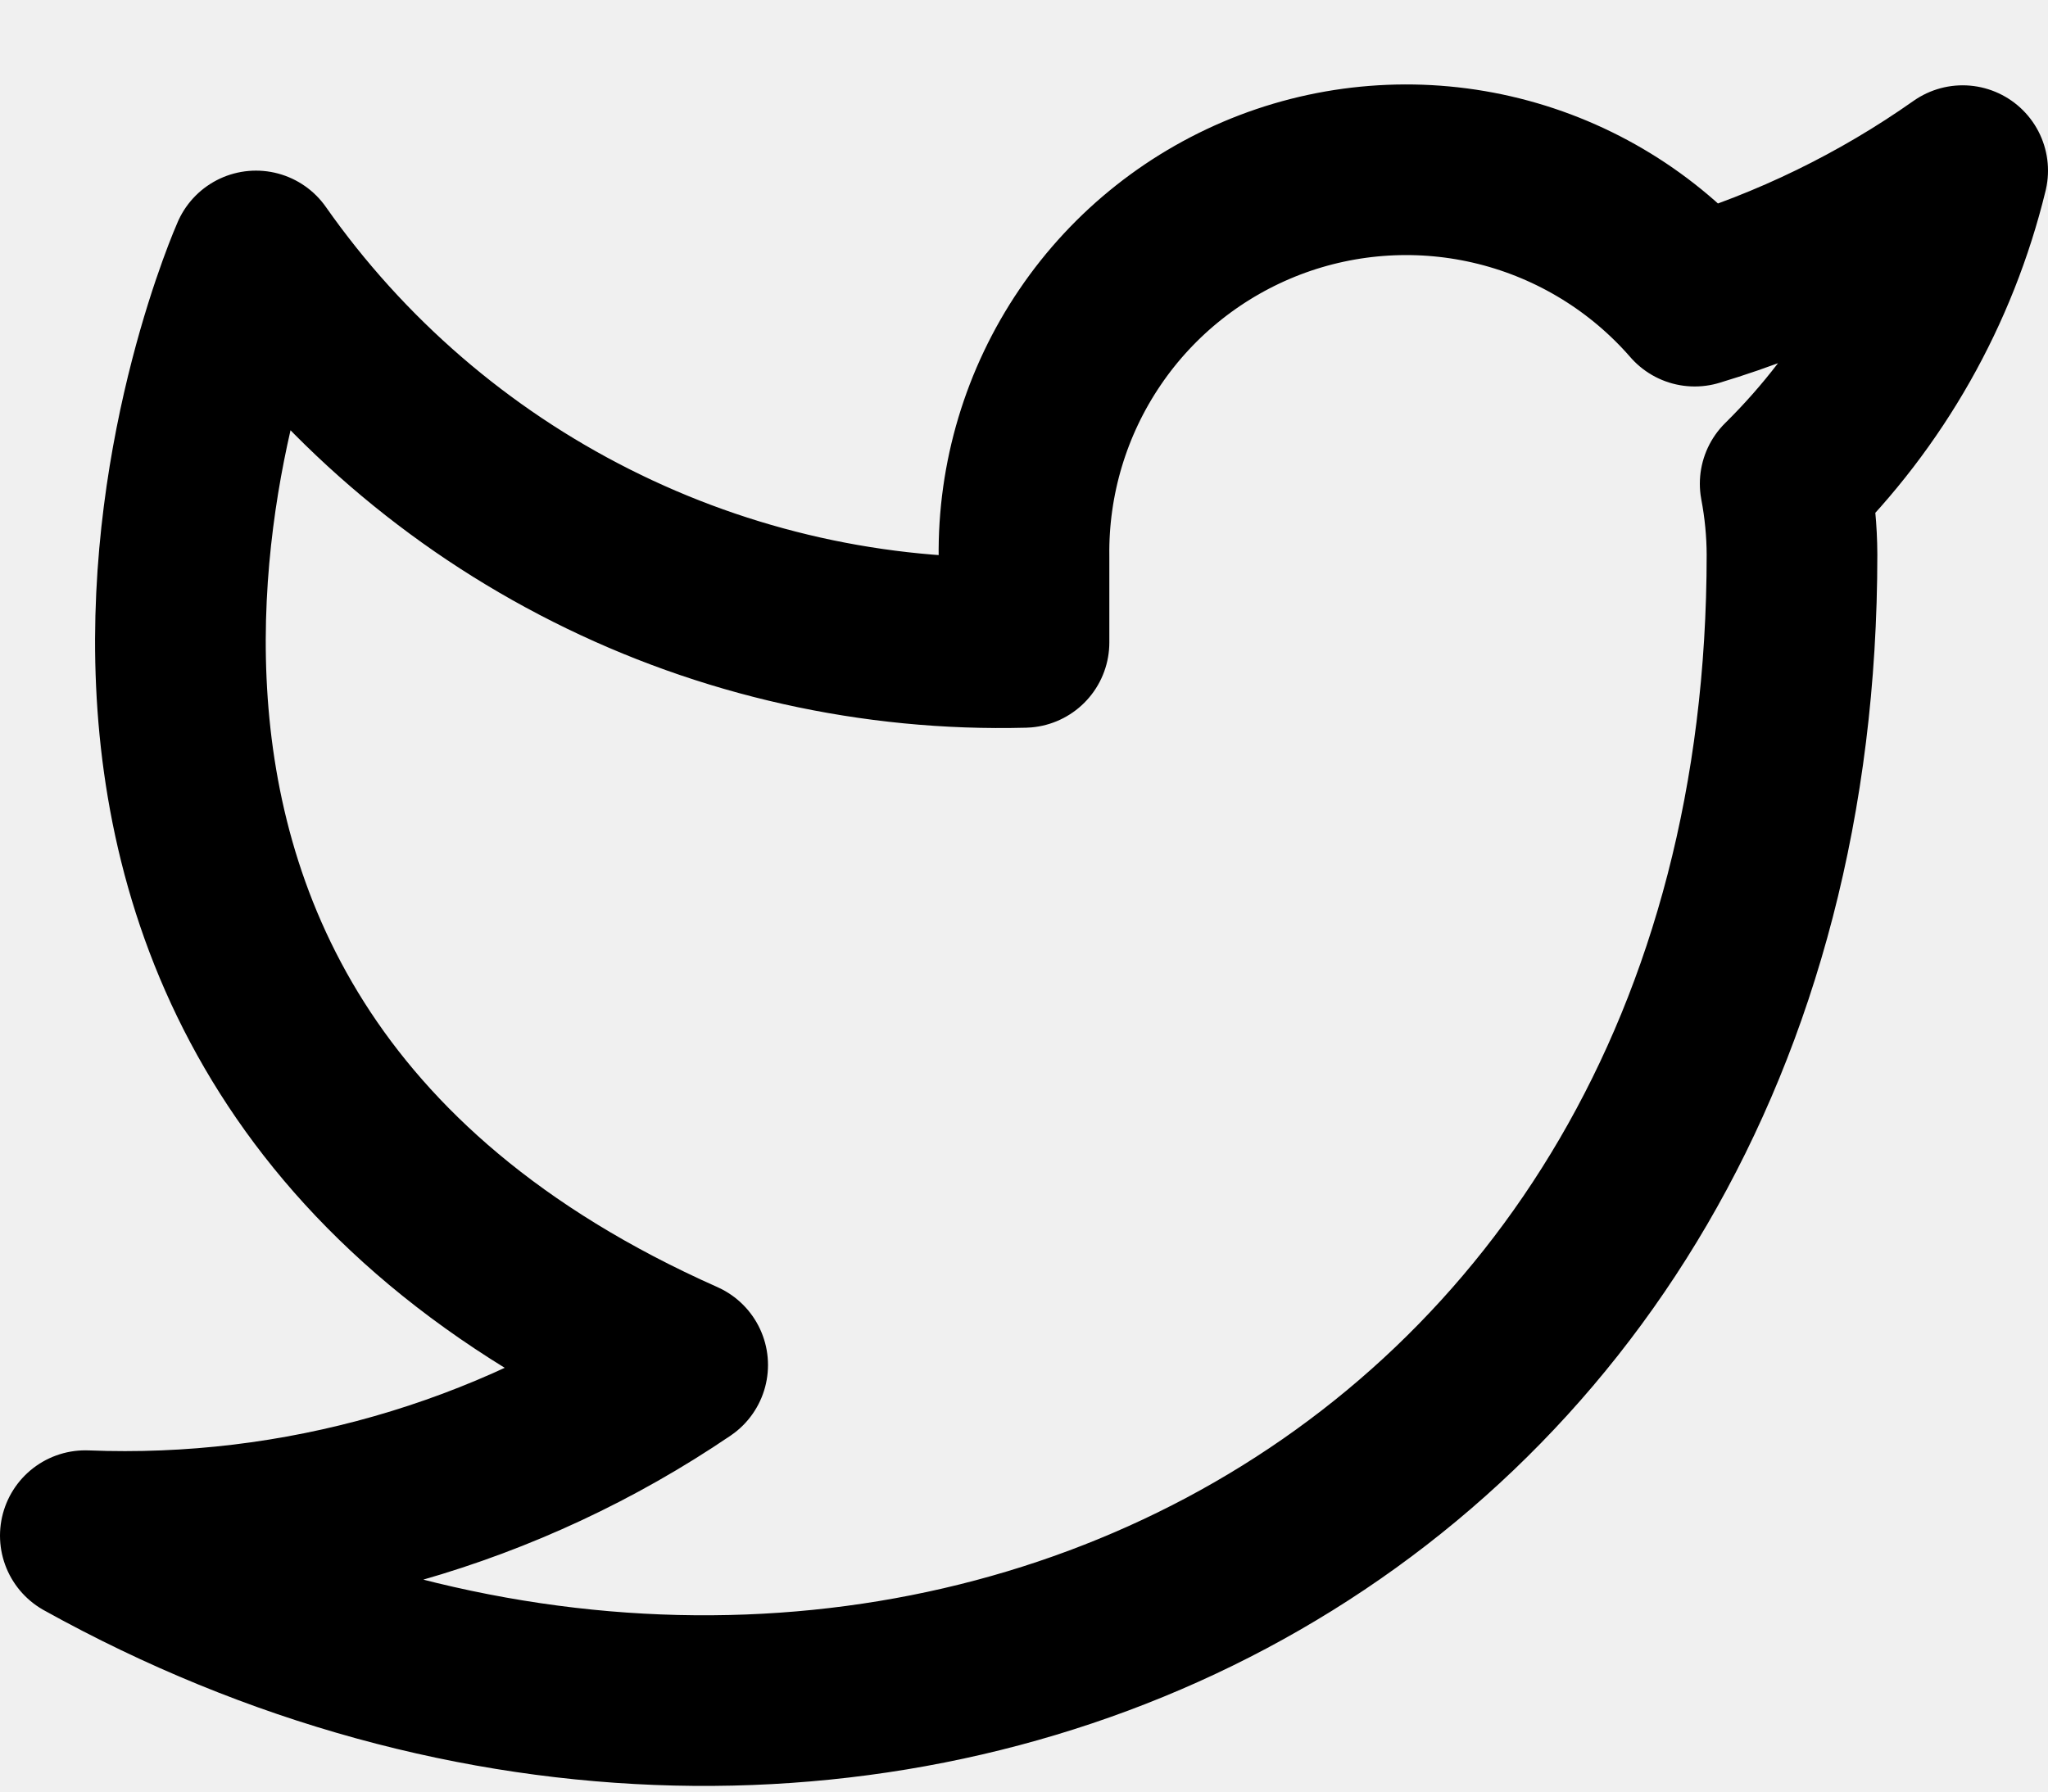
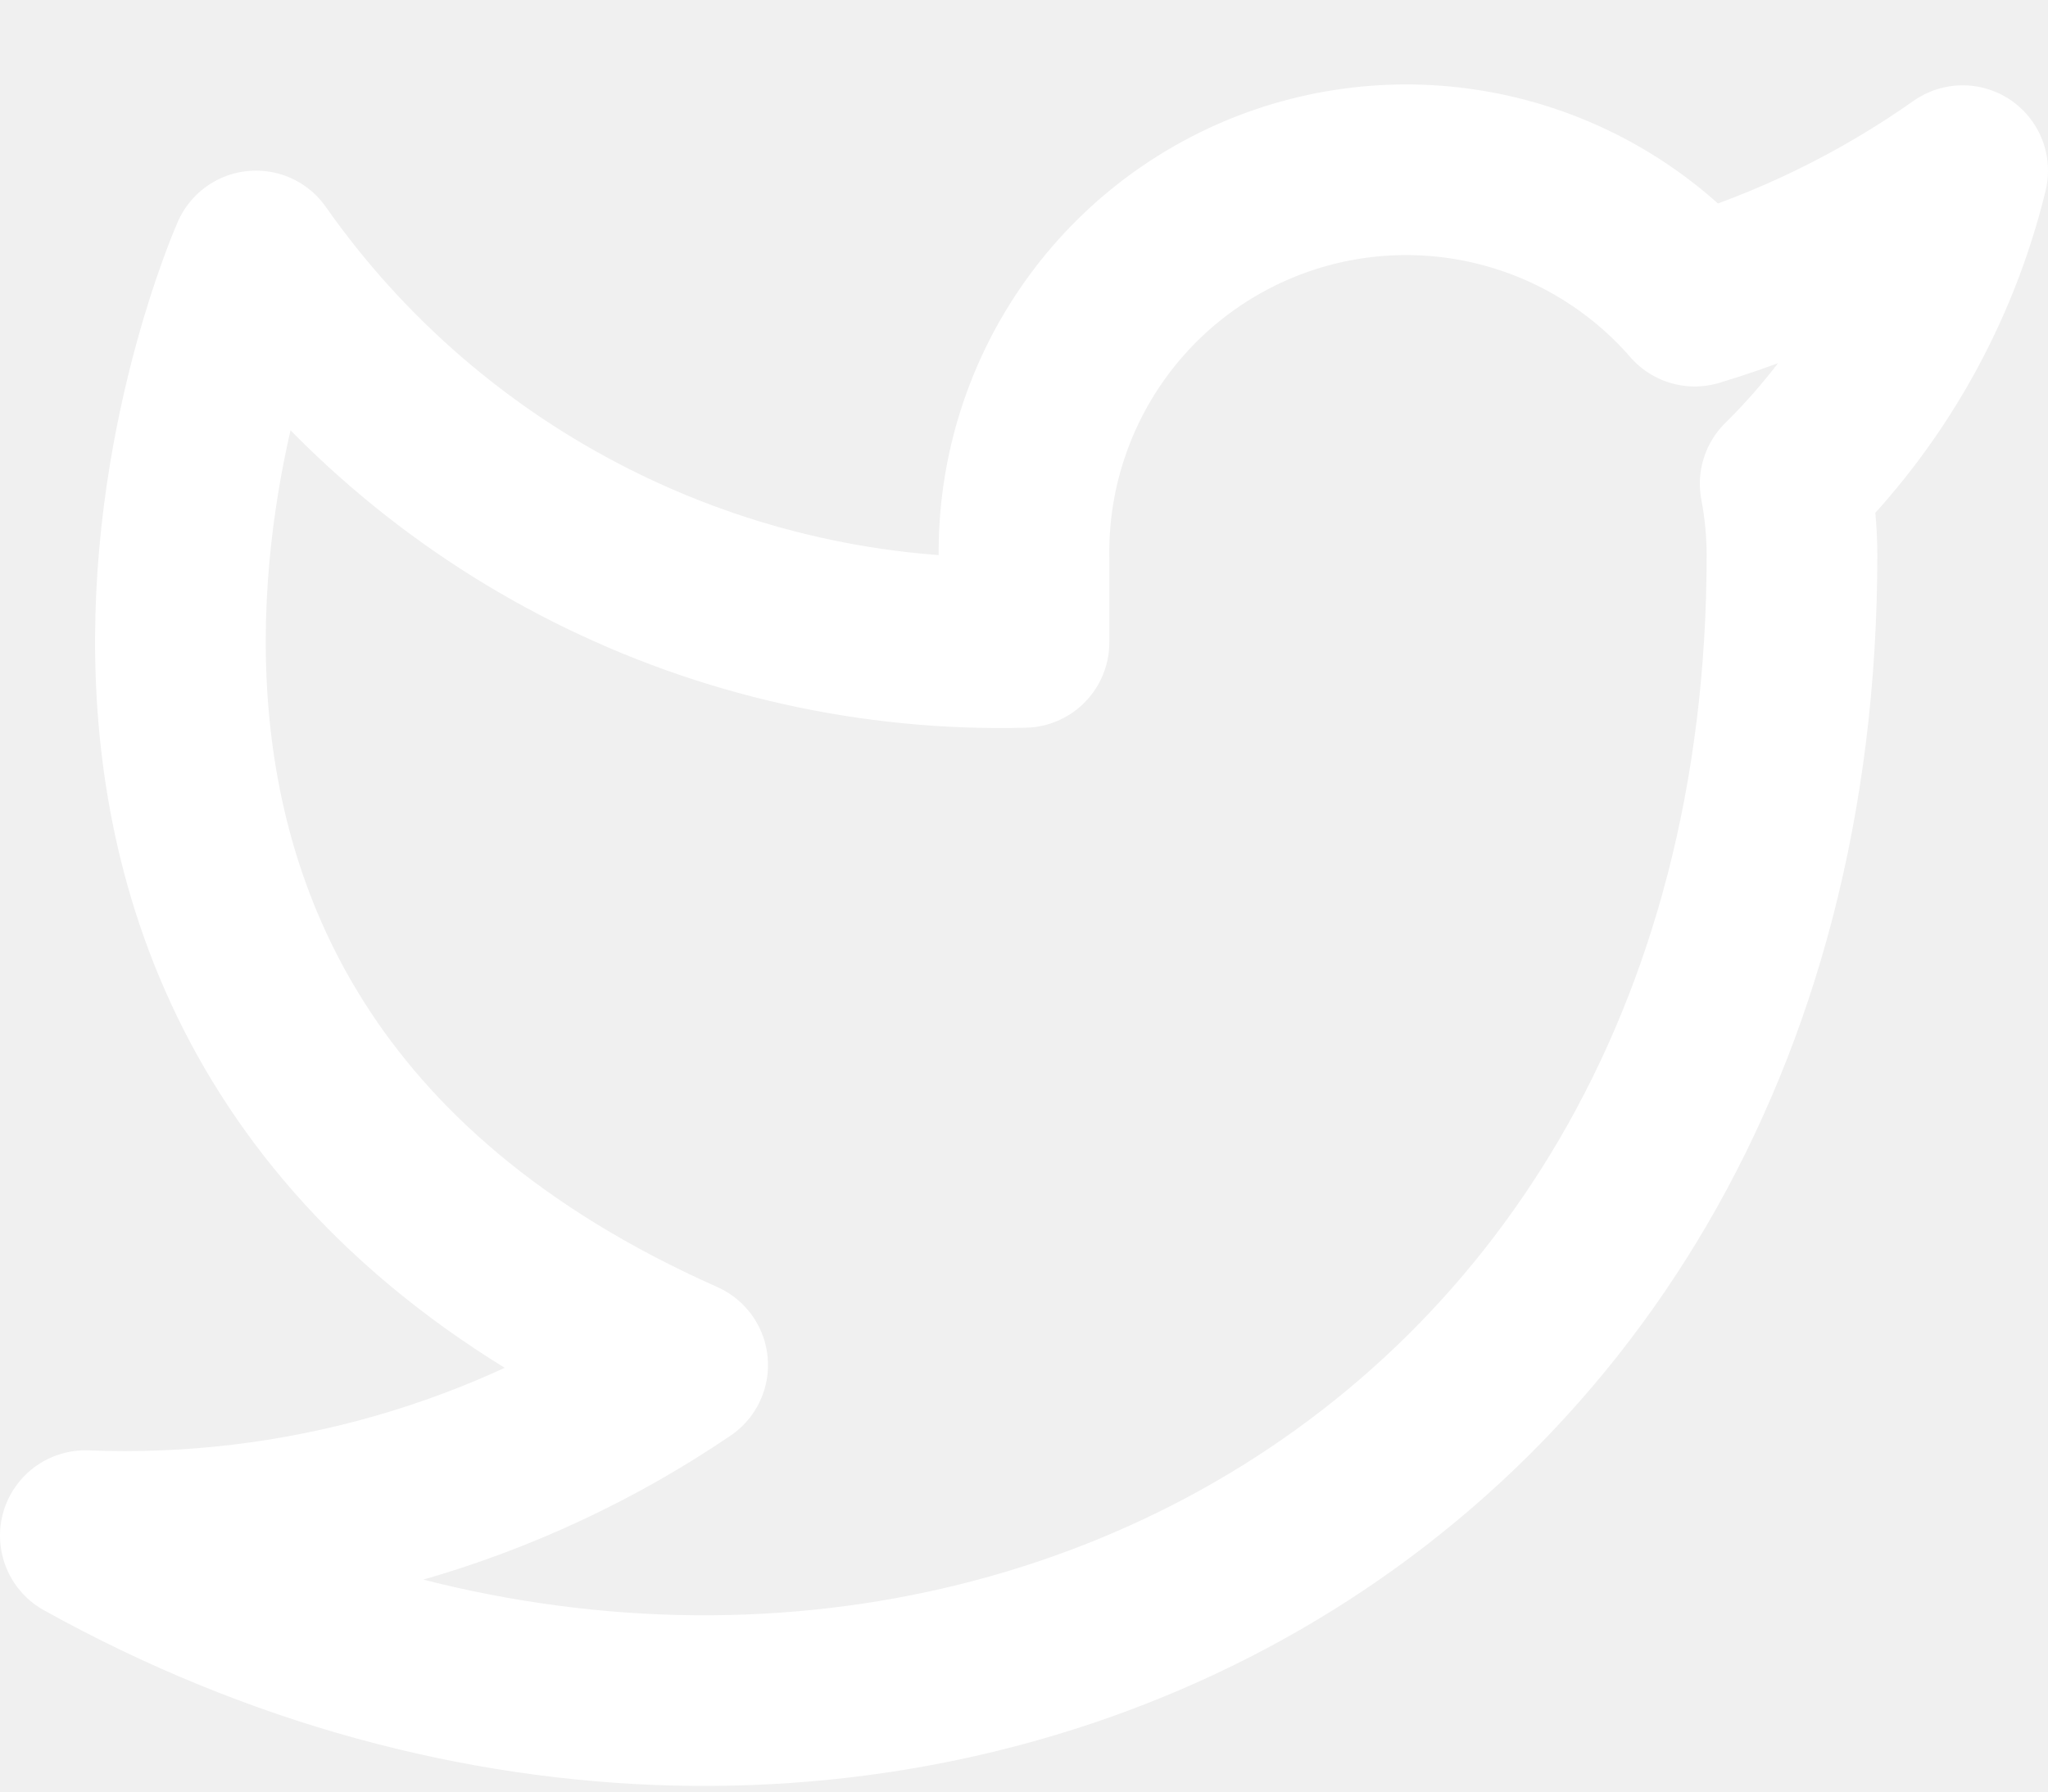
<svg xmlns="http://www.w3.org/2000/svg" width="24" height="21" viewBox="0 0 24 21" fill="none">
-   <path d="M23 2C22.042 2.675 20.982 3.192 19.86 3.53C19.258 2.838 18.457 2.347 17.567 2.124C16.677 1.901 15.739 1.957 14.882 2.284C14.025 2.612 13.288 3.194 12.773 3.954C12.258 4.713 11.988 5.612 12 6.53V7.53C10.243 7.576 8.501 7.186 6.931 6.395C5.361 5.605 4.01 4.439 3 3C3 3 -1 12 8 16C5.941 17.398 3.487 18.099 1 18C10 23 21 18 21 6.5C20.999 6.221 20.972 5.944 20.92 5.67C21.941 4.663 22.661 3.393 23 2V2Z" stroke="black" stroke-width="2" stroke-linecap="round" stroke-linejoin="round" />
+   <path d="M23 2C22.042 2.675 20.982 3.192 19.86 3.53C19.258 2.838 18.457 2.347 17.567 2.124C16.677 1.901 15.739 1.957 14.882 2.284C14.025 2.612 13.288 3.194 12.773 3.954C12.258 4.713 11.988 5.612 12 6.53V7.53C10.243 7.576 8.501 7.186 6.931 6.395C5.361 5.605 4.01 4.439 3 3C3 3 -1 12 8 16C5.941 17.398 3.487 18.099 1 18C10 23 21 18 21 6.5C20.999 6.221 20.972 5.944 20.92 5.67C21.941 4.663 22.661 3.393 23 2V2Z" stroke="white" stroke-width="2" stroke-linecap="round" stroke-linejoin="round" />
</svg>
